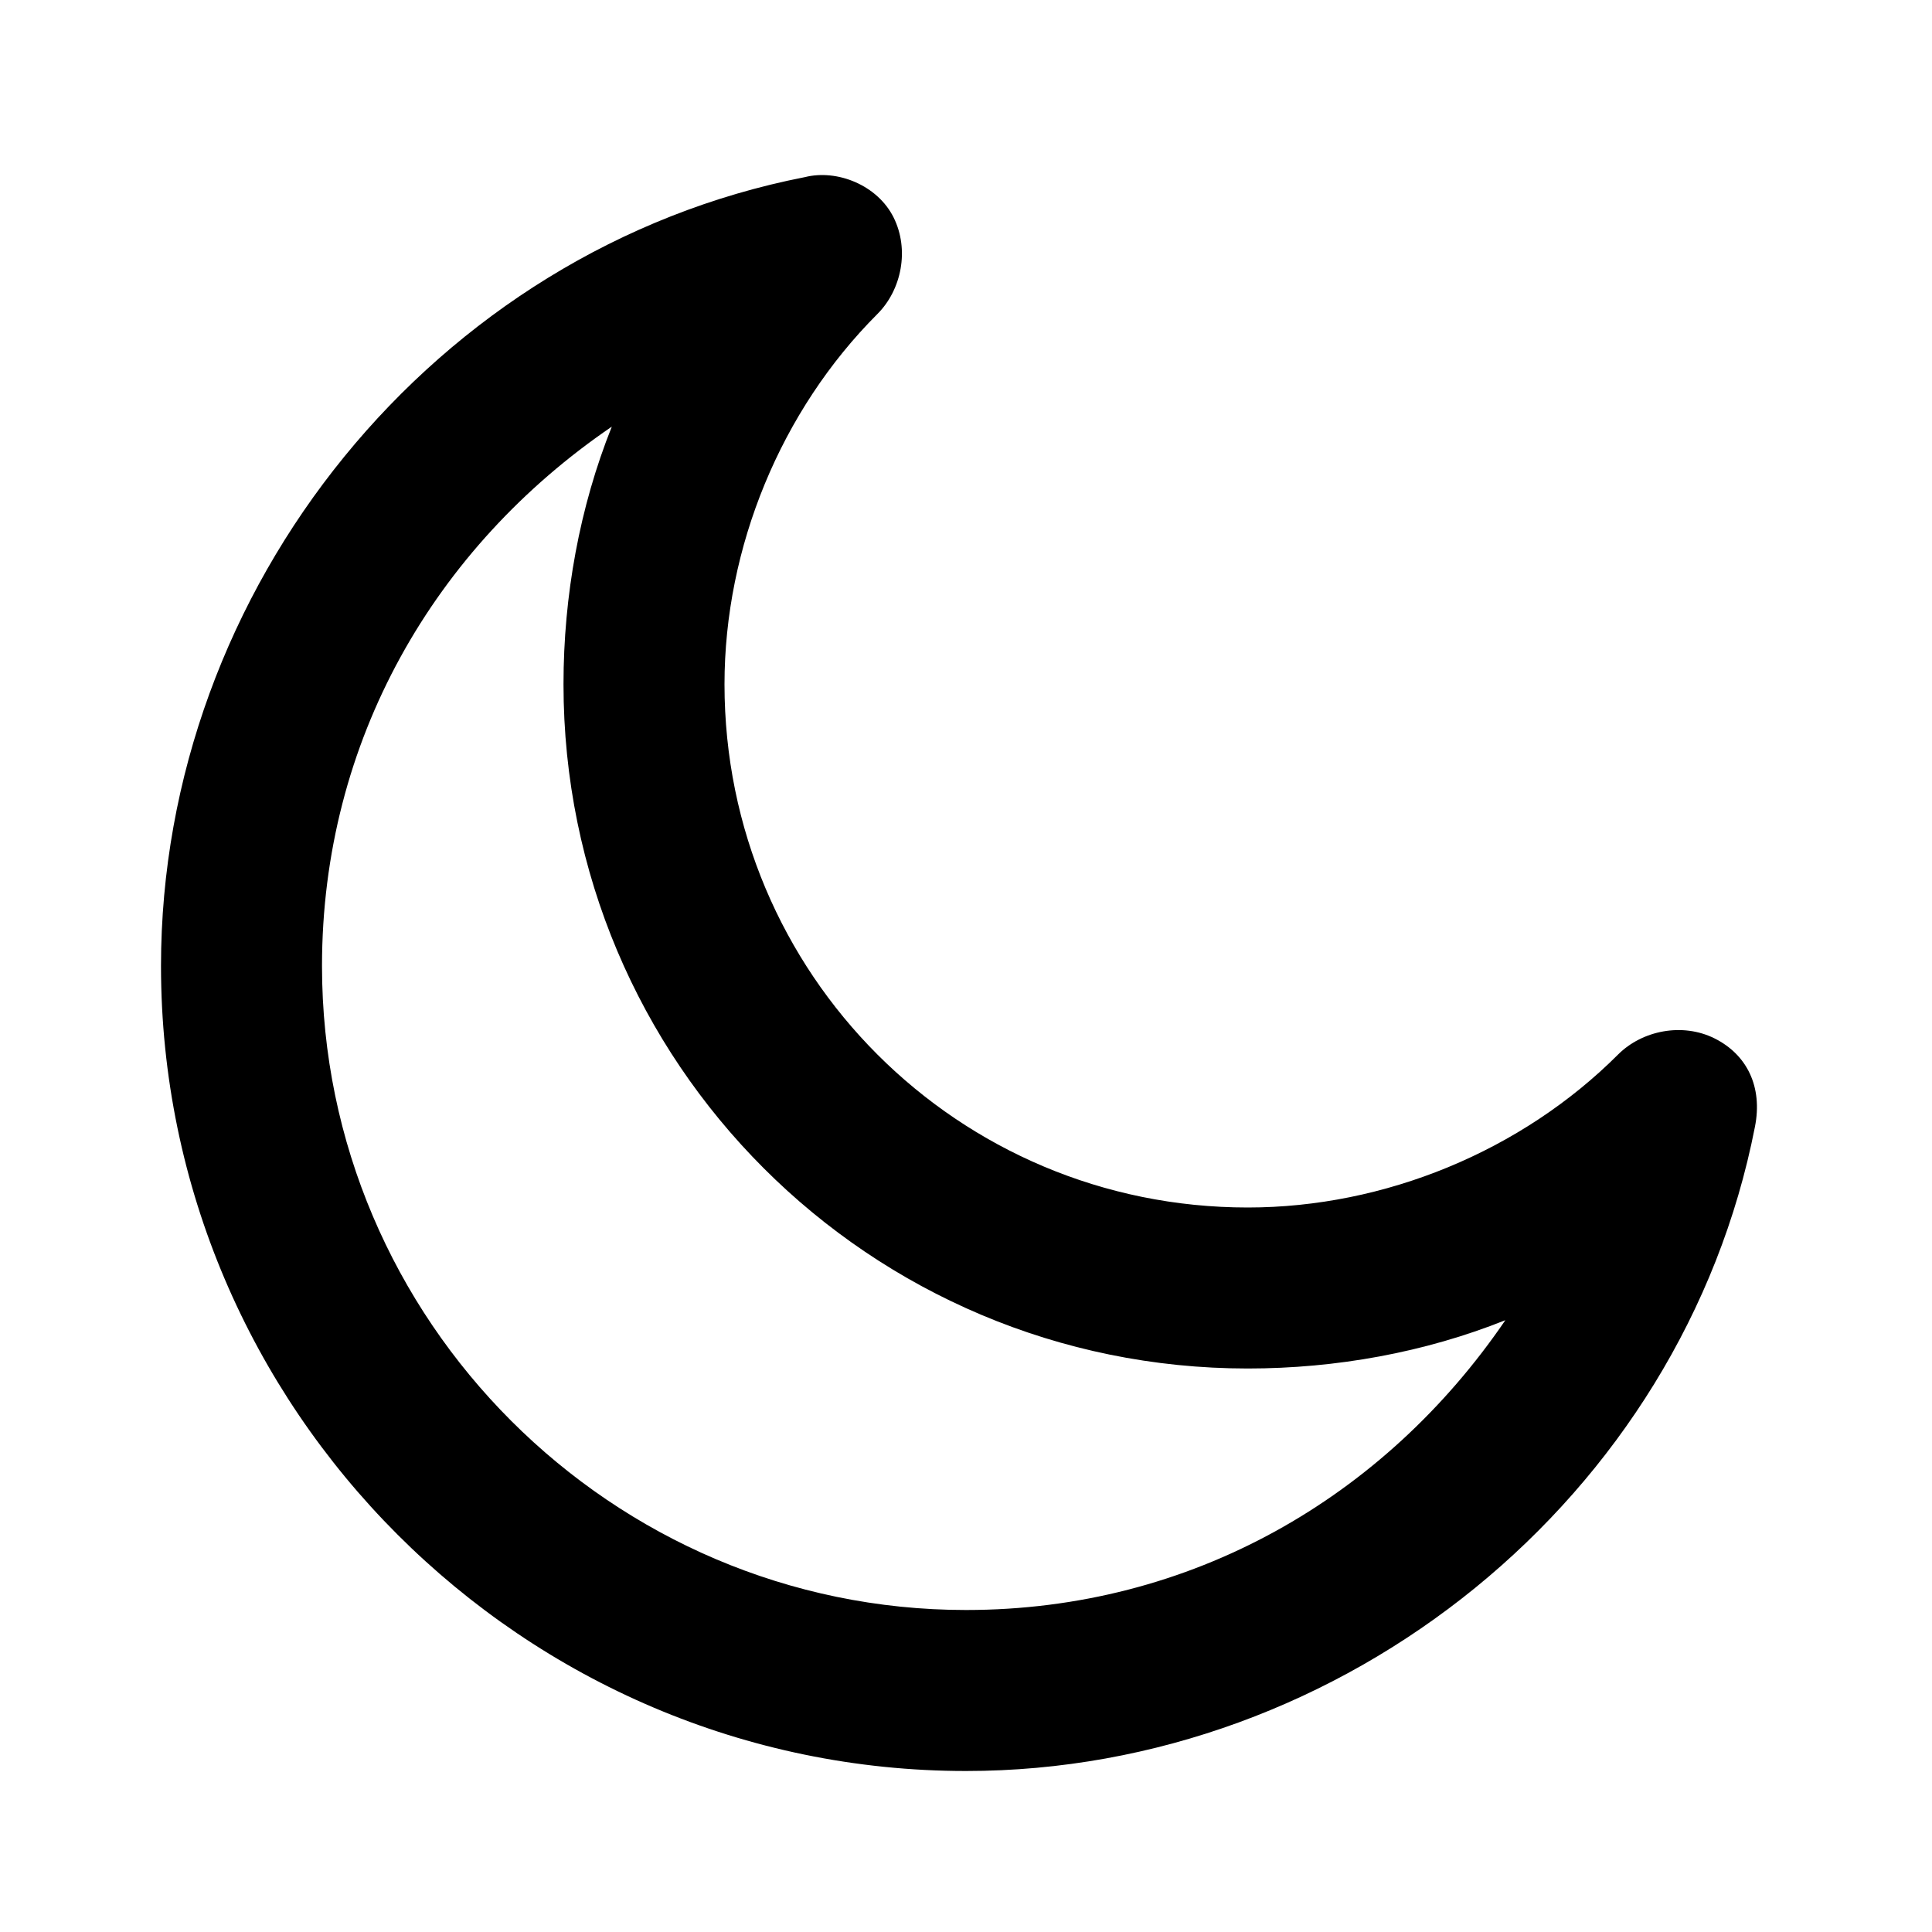
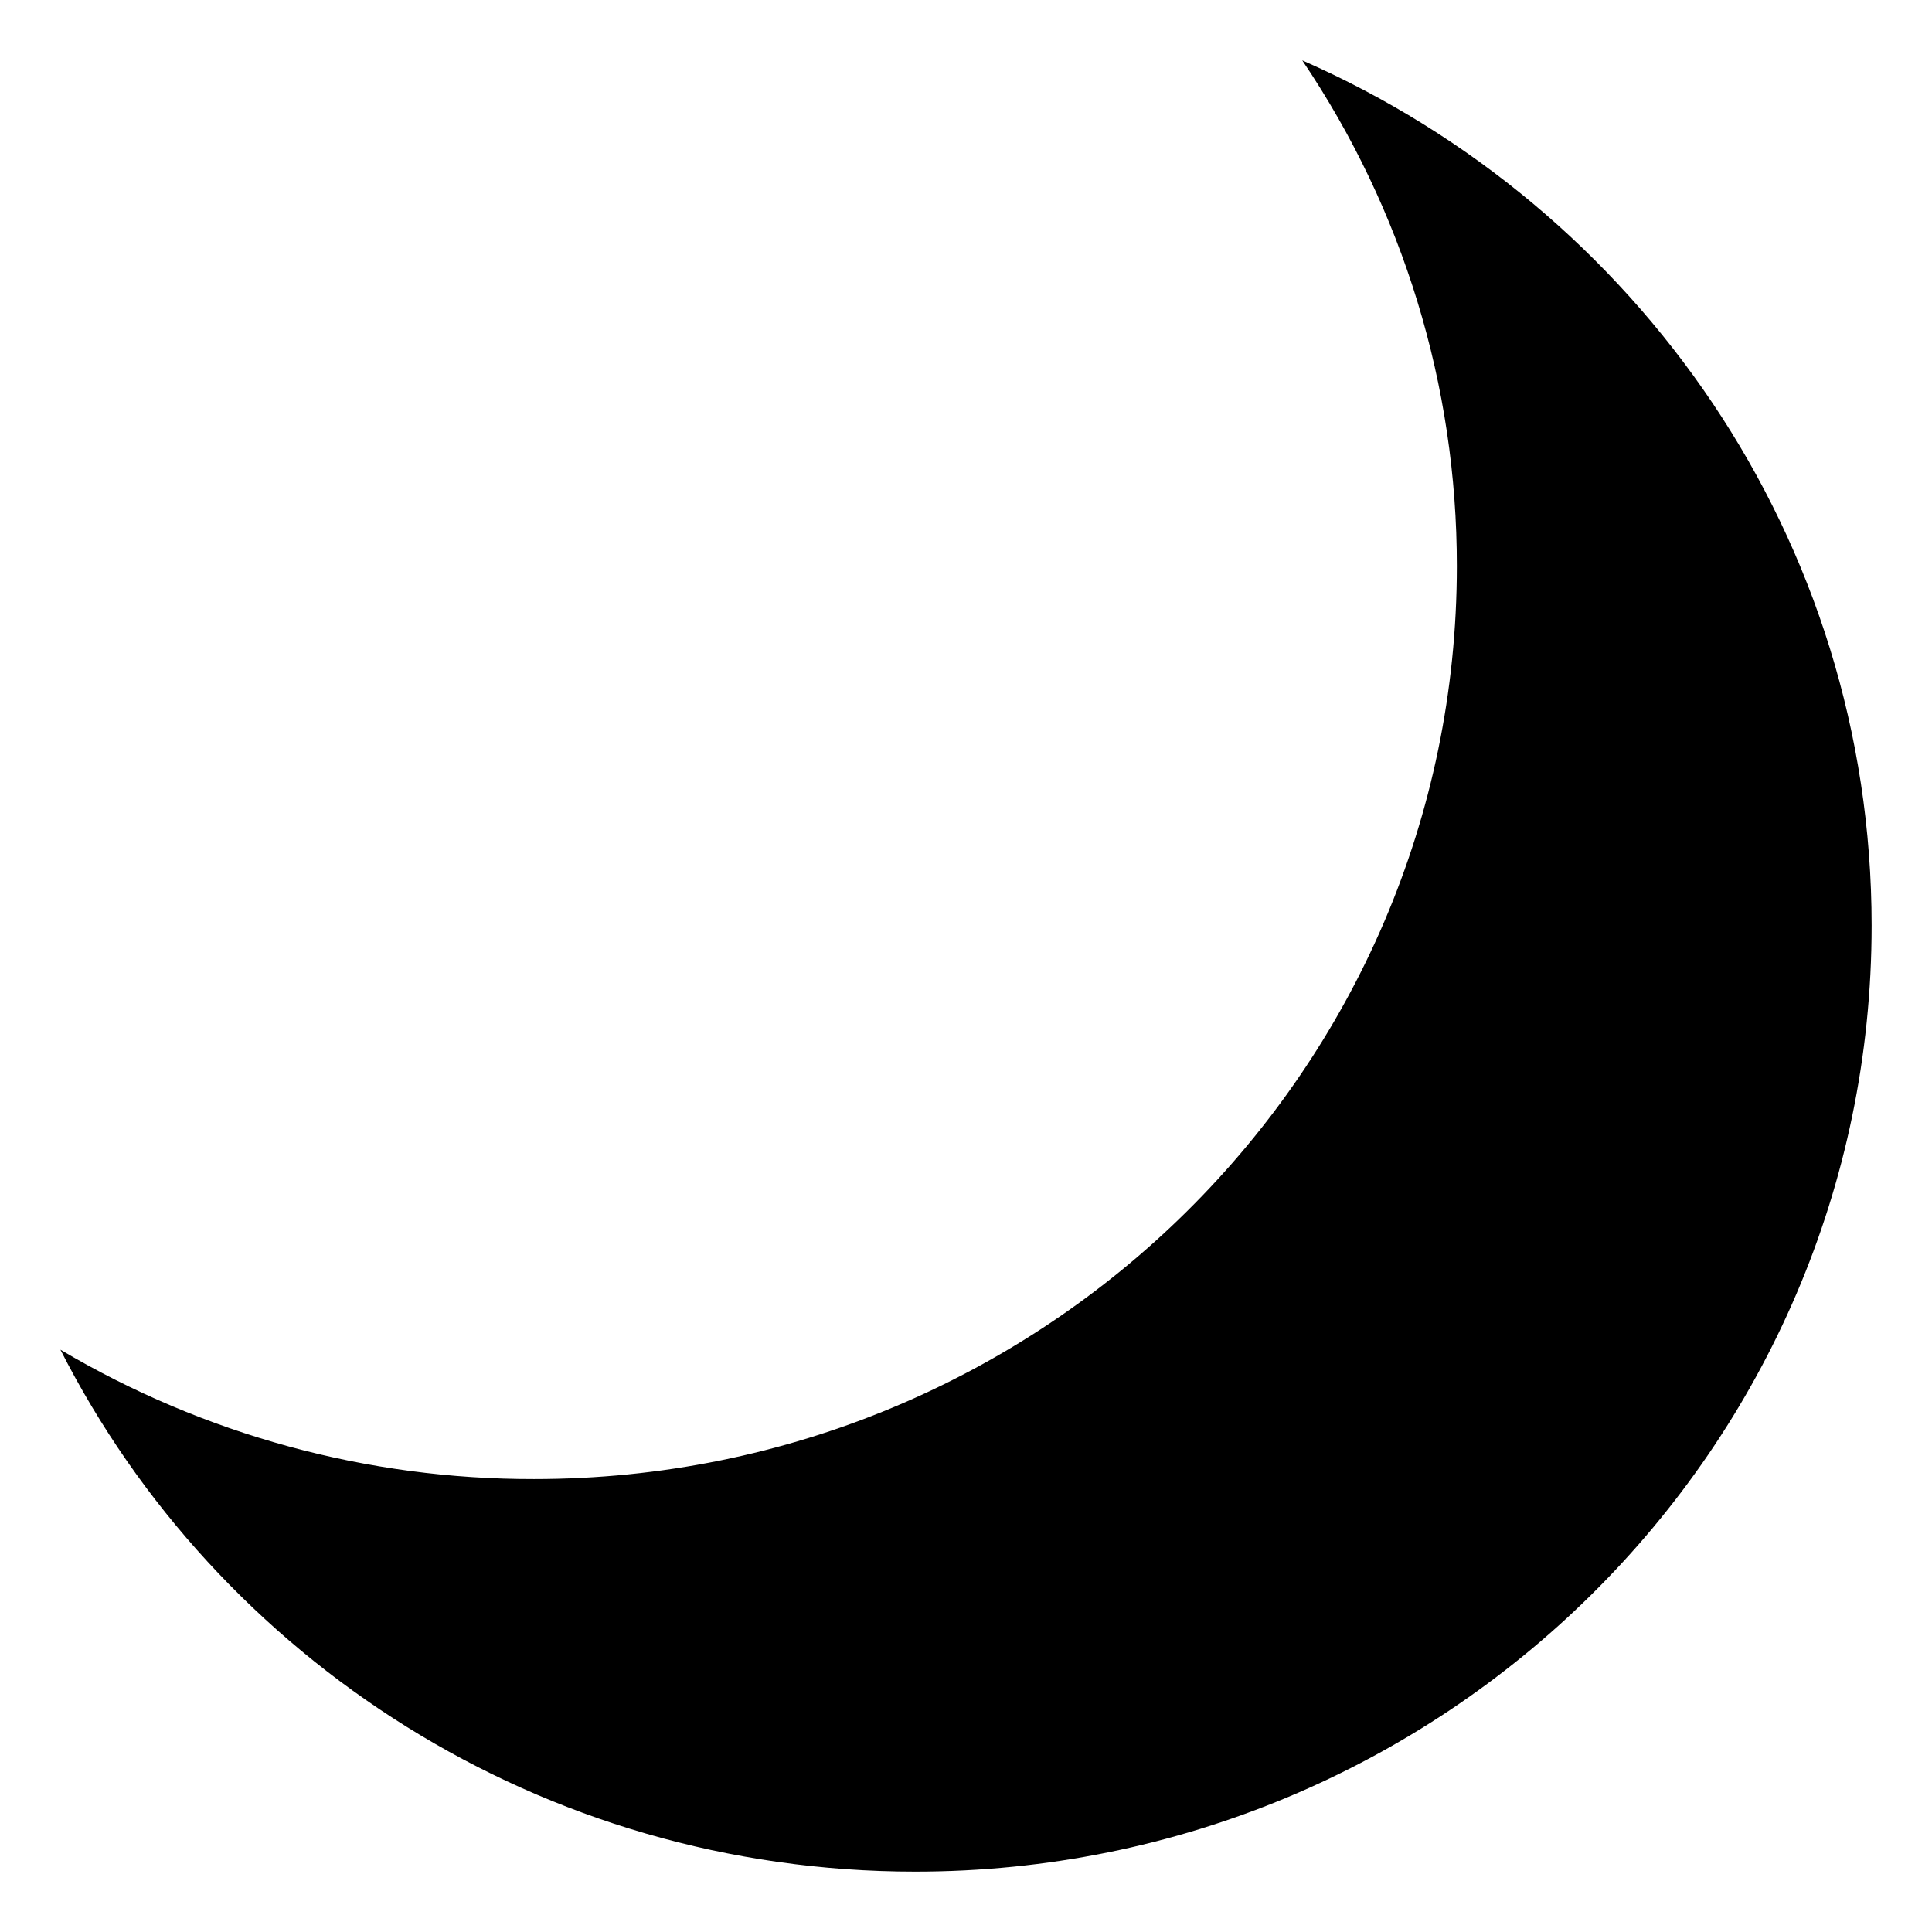
- <svg xmlns="http://www.w3.org/2000/svg" width="800px" height="800px" viewBox="0 0 24 24" version="1.1" xml:space="preserve">
-   <style type="text/css">
- </style>
-   <g id="Layer_1" />
-   <g id="Layer_2">
-     <g>
-       <path d="M12,22C6.5,22,2,17.5,2,12c0-4.7,3.4-8.9,8-9.8c0.4-0.1,0.9,0.1,1.1,0.5c0.2,0.4,0.1,0.9-0.2,1.2C9.7,5.1,9,6.8,9,8.5    c0,3.6,2.9,6.5,6.5,6.5c1.7,0,3.4-0.7,4.6-1.9c0.3-0.3,0.8-0.4,1.2-0.2c0.4,0.2,0.6,0.6,0.5,1.1C20.9,18.6,16.7,22,12,22z     M7.6,5.3C5.4,6.8,4,9.2,4,12c0,4.4,3.6,8,8,8c2.8,0,5.2-1.4,6.7-3.6c-1,0.4-2.1,0.6-3.2,0.6C10.8,17,7,13.2,7,8.5    C7,7.4,7.2,6.3,7.6,5.3z" />
-     </g>
-   </g>
+ <svg xmlns="http://www.w3.org/2000/svg" width="800px" height="800px" viewBox="0 0 64 64" aria-hidden="true" role="img" class="iconify iconify--emojione-monotone" preserveAspectRatio="xMidYMid meet">
+   <path d="M43.139 2a29.885 29.885 0 0 1 5.121 16.756c0 16.701-13.686 30.24-30.57 30.24a30.656 30.656 0 0 1-15.689-4.285C7.209 54.963 17.93 62 30.318 62C47.816 62 62 47.969 62 30.66C62 17.867 54.246 6.871 43.139 2z" fill="#000000" />
</svg>
